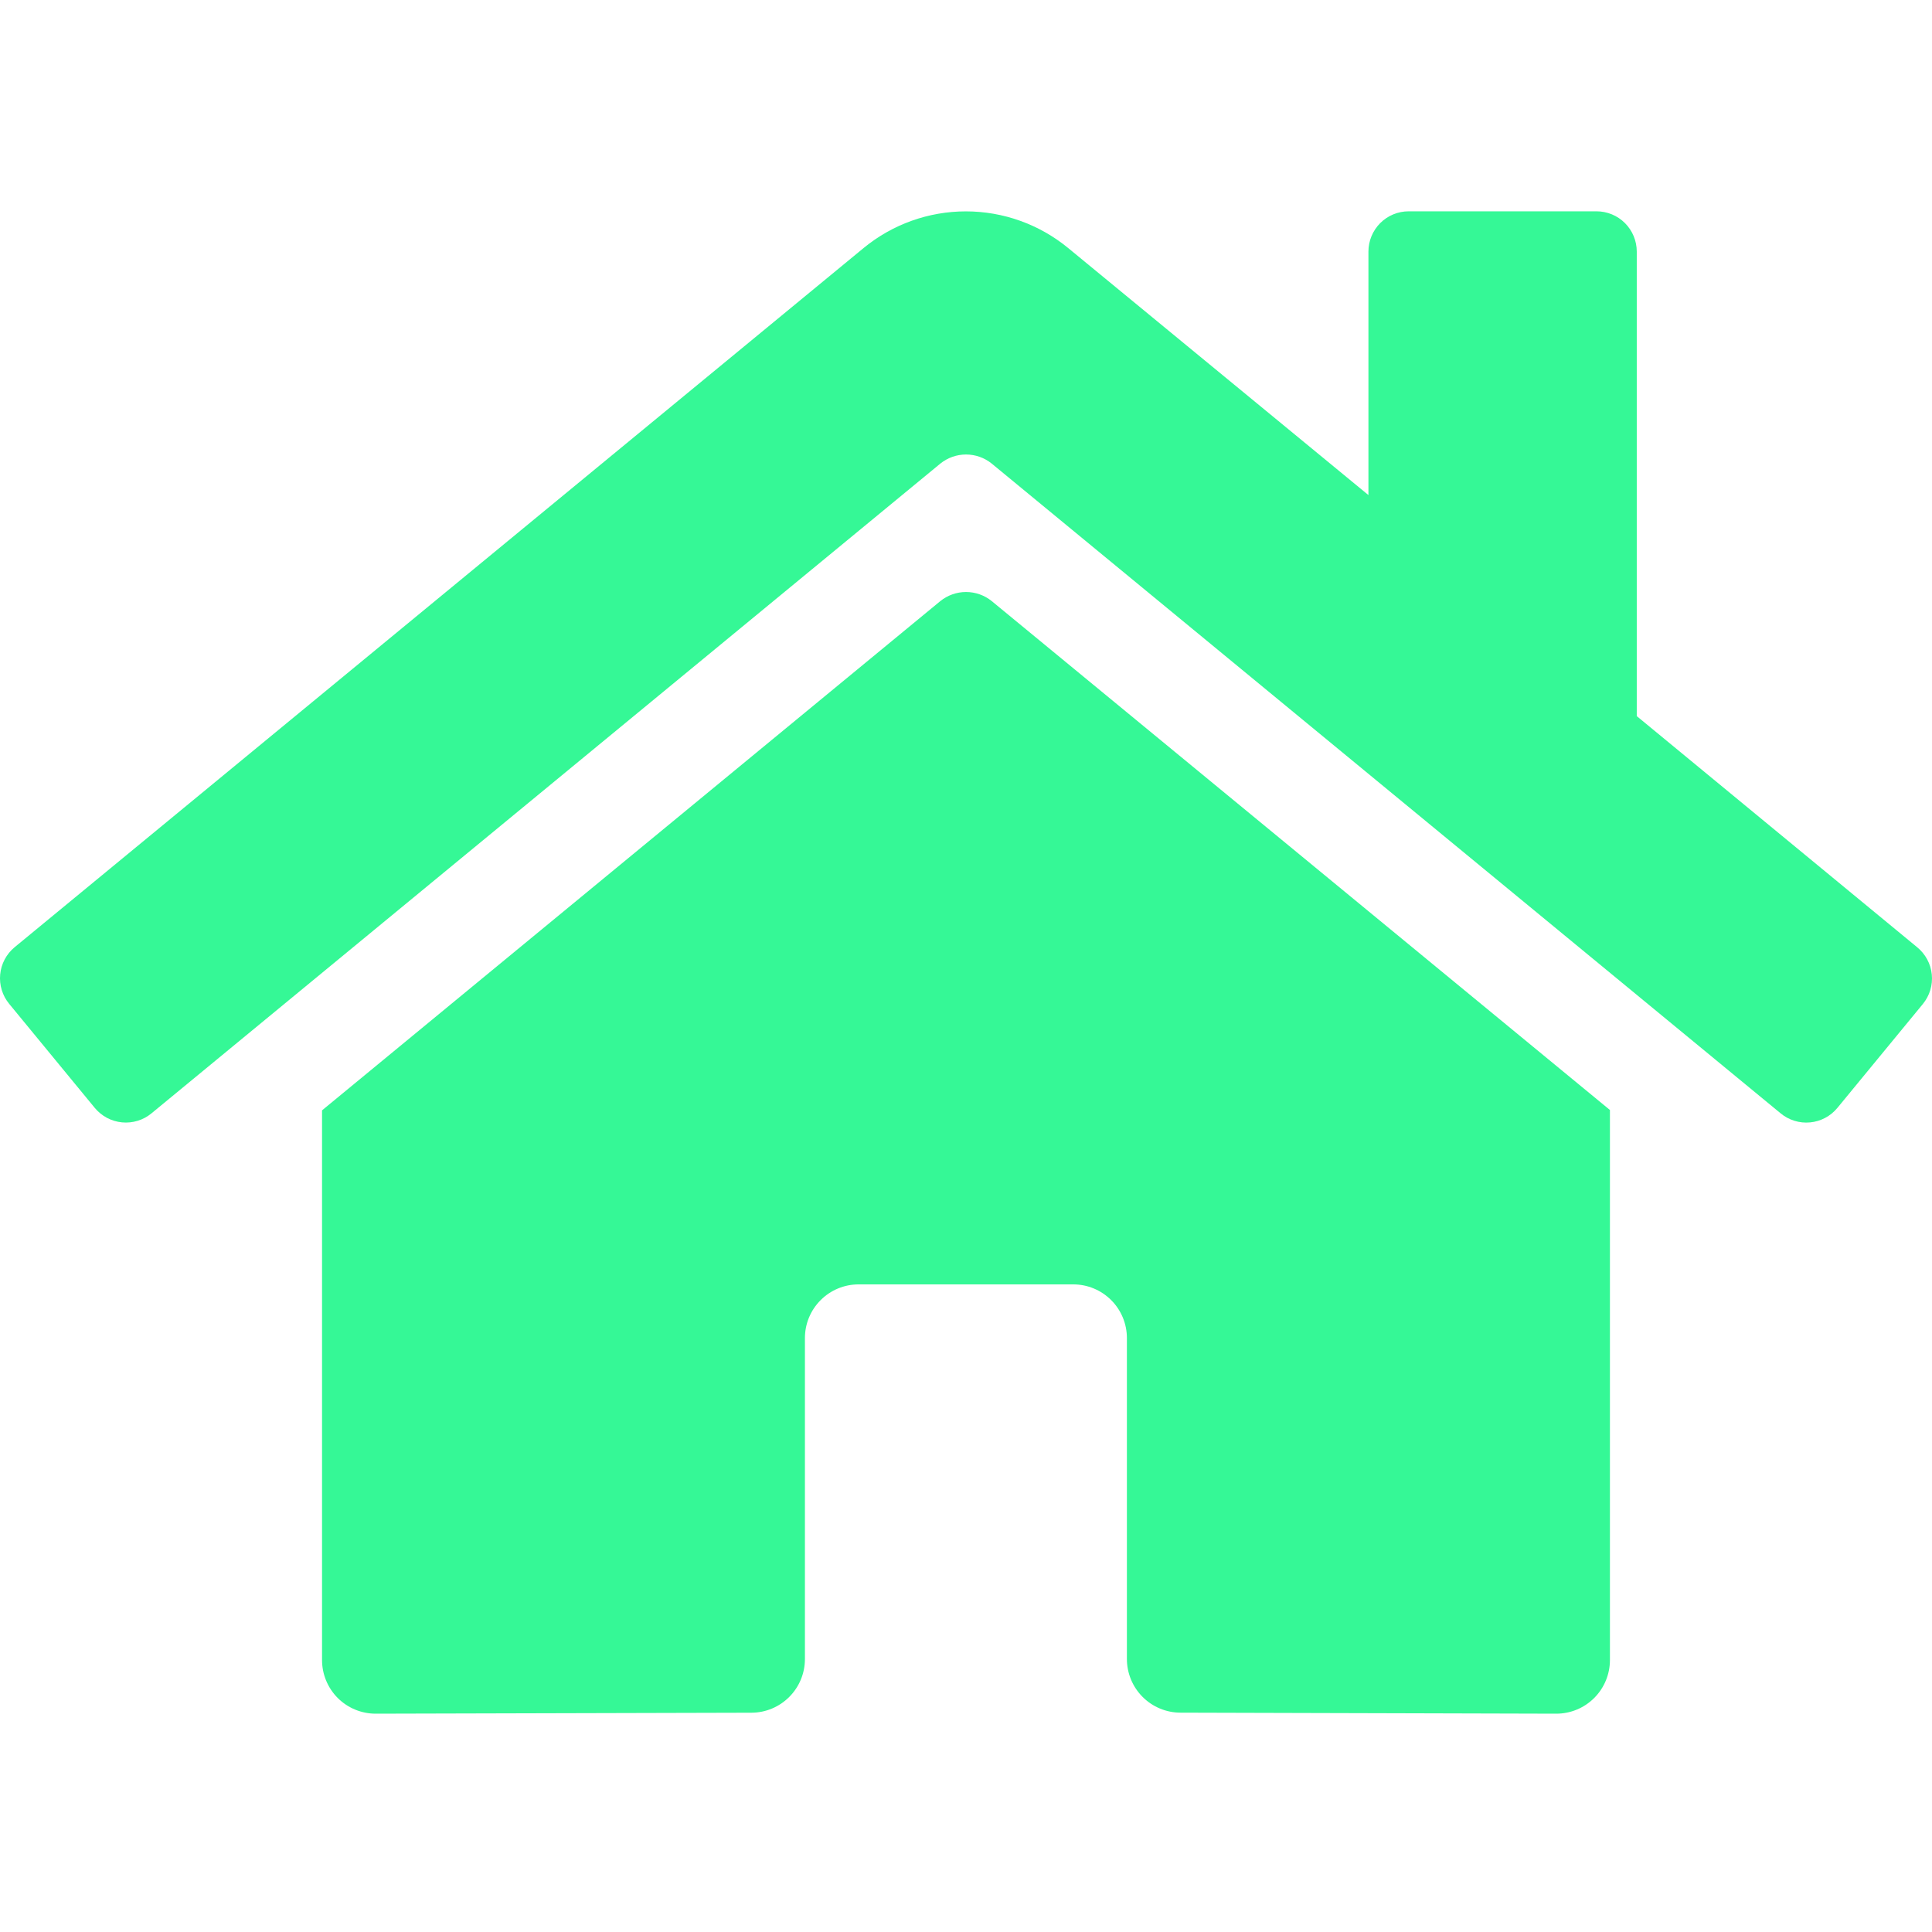
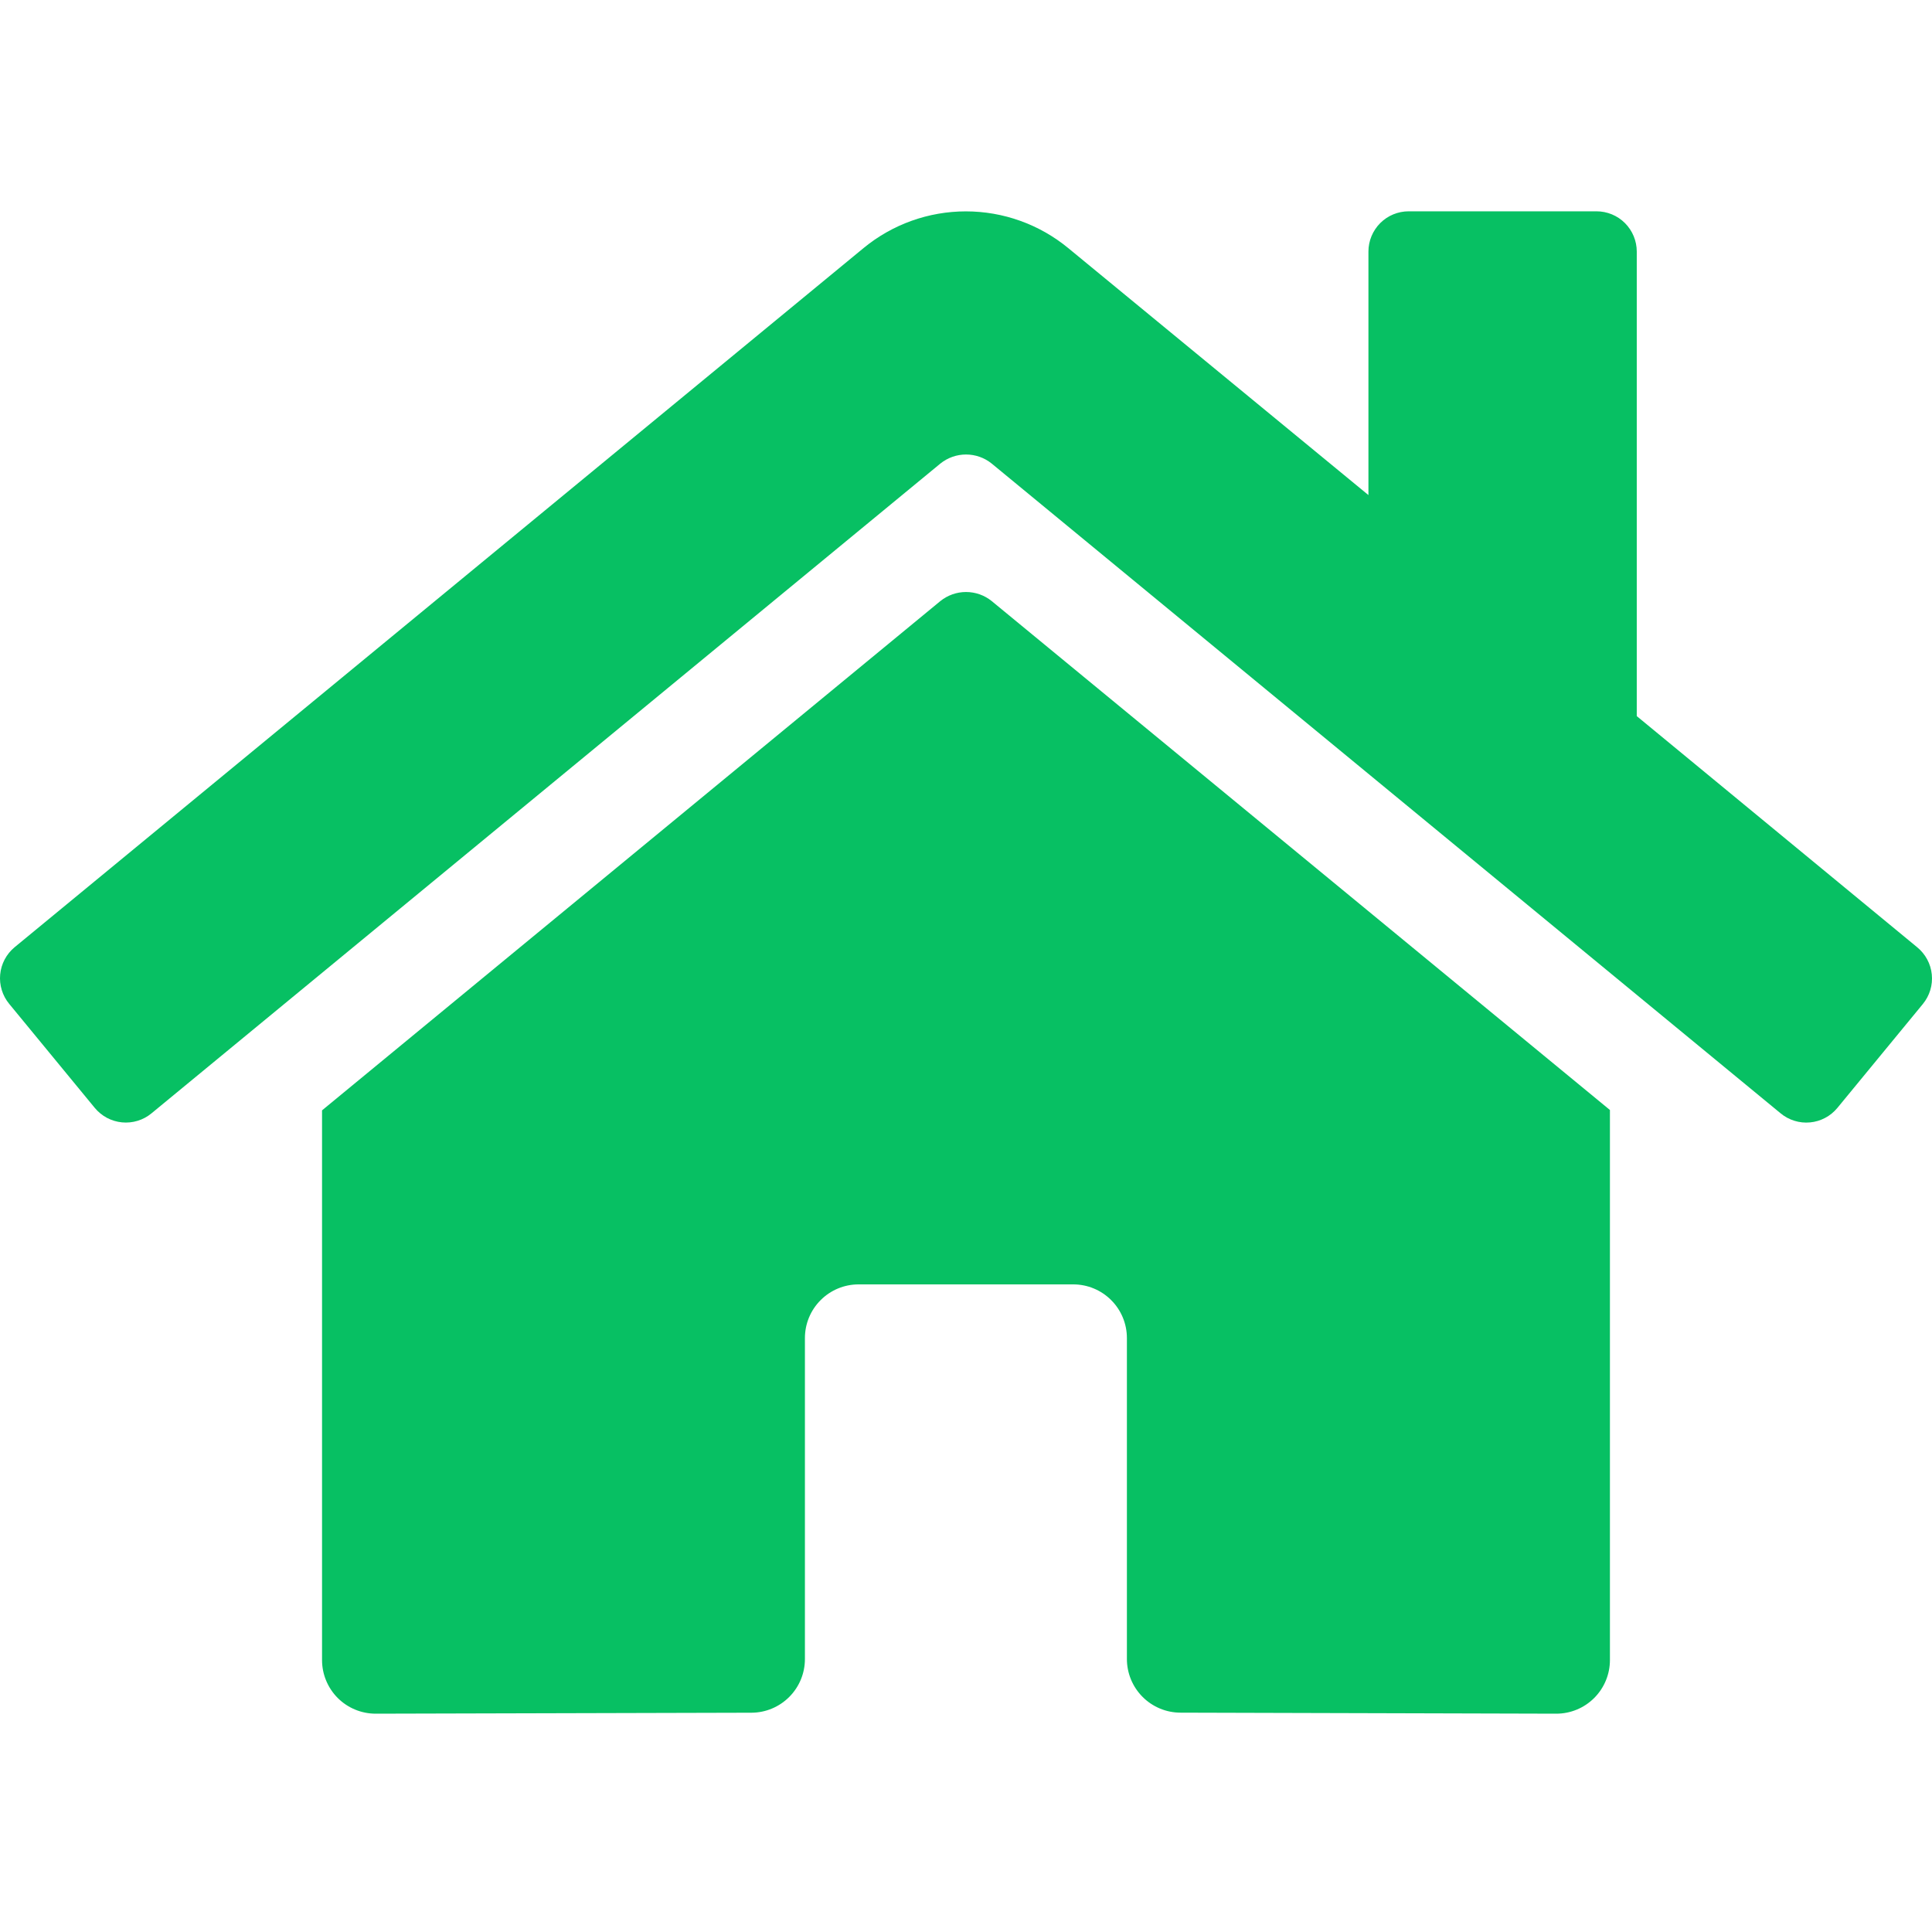
<svg xmlns="http://www.w3.org/2000/svg" width="64" height="64" viewBox="0 0 64 64" fill="none">
-   <path d="M31.151 19.911L10.668 36.782V54.991C10.668 55.462 10.855 55.914 11.188 56.248C11.521 56.581 11.974 56.768 12.445 56.768L24.895 56.736C25.365 56.734 25.815 56.545 26.146 56.212C26.478 55.879 26.664 55.428 26.664 54.959V44.325C26.664 43.853 26.851 43.401 27.185 43.068C27.518 42.734 27.97 42.547 28.442 42.547H35.552C36.024 42.547 36.476 42.734 36.809 43.068C37.143 43.401 37.33 43.853 37.33 44.325V54.951C37.329 55.185 37.375 55.416 37.464 55.633C37.553 55.849 37.684 56.046 37.849 56.211C38.014 56.377 38.21 56.508 38.426 56.598C38.642 56.688 38.874 56.734 39.108 56.734L51.553 56.768C52.025 56.768 52.477 56.581 52.81 56.248C53.144 55.914 53.331 55.462 53.331 54.991V36.77L32.851 19.911C32.611 19.717 32.311 19.611 32.001 19.611C31.692 19.611 31.392 19.717 31.151 19.911ZM63.508 31.378L54.22 23.722V8.333C54.22 7.98 54.079 7.641 53.829 7.39C53.579 7.14 53.24 7 52.886 7H46.665C46.311 7 45.972 7.14 45.722 7.39C45.472 7.641 45.331 7.98 45.331 8.333V16.4L35.385 8.217C34.43 7.431 33.232 7.002 31.996 7.002C30.76 7.002 29.562 7.431 28.607 8.217L0.484 31.378C0.349 31.49 0.237 31.627 0.155 31.782C0.073 31.936 0.022 32.106 0.006 32.28C-0.011 32.455 0.007 32.63 0.059 32.798C0.11 32.965 0.194 33.121 0.306 33.256L3.139 36.7C3.251 36.835 3.388 36.947 3.542 37.03C3.697 37.112 3.866 37.163 4.041 37.18C4.216 37.197 4.392 37.179 4.559 37.128C4.727 37.077 4.883 36.993 5.018 36.881L31.151 15.356C31.392 15.162 31.692 15.056 32.001 15.056C32.311 15.056 32.611 15.162 32.851 15.356L58.986 36.881C59.121 36.993 59.277 37.077 59.444 37.128C59.611 37.18 59.787 37.198 59.962 37.181C60.136 37.165 60.305 37.114 60.46 37.032C60.615 36.95 60.752 36.838 60.864 36.703L63.697 33.259C63.808 33.123 63.892 32.967 63.943 32.799C63.994 32.631 64.011 32.454 63.993 32.279C63.976 32.105 63.924 31.935 63.84 31.78C63.757 31.626 63.644 31.489 63.508 31.378Z" fill="#35F896" />
+   <path d="M31.151 19.911L10.668 36.782V54.991C10.668 55.462 10.855 55.914 11.188 56.248C11.521 56.581 11.974 56.768 12.445 56.768L24.895 56.736C25.365 56.734 25.815 56.545 26.146 56.212C26.478 55.879 26.664 55.428 26.664 54.959V44.325C26.664 43.853 26.851 43.401 27.185 43.068C27.518 42.734 27.97 42.547 28.442 42.547H35.552C36.024 42.547 36.476 42.734 36.809 43.068C37.143 43.401 37.33 43.853 37.33 44.325V54.951C37.329 55.185 37.375 55.416 37.464 55.633C37.553 55.849 37.684 56.046 37.849 56.211C38.014 56.377 38.21 56.508 38.426 56.598C38.642 56.688 38.874 56.734 39.108 56.734L51.553 56.768C52.025 56.768 52.477 56.581 52.81 56.248C53.144 55.914 53.331 55.462 53.331 54.991V36.77L32.851 19.911C32.611 19.717 32.311 19.611 32.001 19.611C31.692 19.611 31.392 19.717 31.151 19.911ZM63.508 31.378L54.22 23.722V8.333C54.22 7.98 54.079 7.641 53.829 7.39C53.579 7.14 53.24 7 52.886 7H46.665C46.311 7 45.972 7.14 45.722 7.39C45.472 7.641 45.331 7.98 45.331 8.333V16.4L35.385 8.217C34.43 7.431 33.232 7.002 31.996 7.002C30.76 7.002 29.562 7.431 28.607 8.217L0.484 31.378C0.349 31.49 0.237 31.627 0.155 31.782C0.073 31.936 0.022 32.106 0.006 32.28C-0.011 32.455 0.007 32.63 0.059 32.798C0.11 32.965 0.194 33.121 0.306 33.256L3.139 36.7C3.251 36.835 3.388 36.947 3.542 37.03C3.697 37.112 3.866 37.163 4.041 37.18C4.216 37.197 4.392 37.179 4.559 37.128C4.727 37.077 4.883 36.993 5.018 36.881L31.151 15.356C31.392 15.162 31.692 15.056 32.001 15.056C32.311 15.056 32.611 15.162 32.851 15.356L58.986 36.881C59.121 36.993 59.277 37.077 59.444 37.128C59.611 37.18 59.787 37.198 59.962 37.181C60.136 37.165 60.305 37.114 60.46 37.032C60.615 36.95 60.752 36.838 60.864 36.703L63.697 33.259C63.808 33.123 63.892 32.967 63.943 32.799C63.994 32.631 64.011 32.454 63.993 32.279C63.976 32.105 63.924 31.935 63.84 31.78C63.757 31.626 63.644 31.489 63.508 31.378Z" fill="#07C063" />
</svg>
